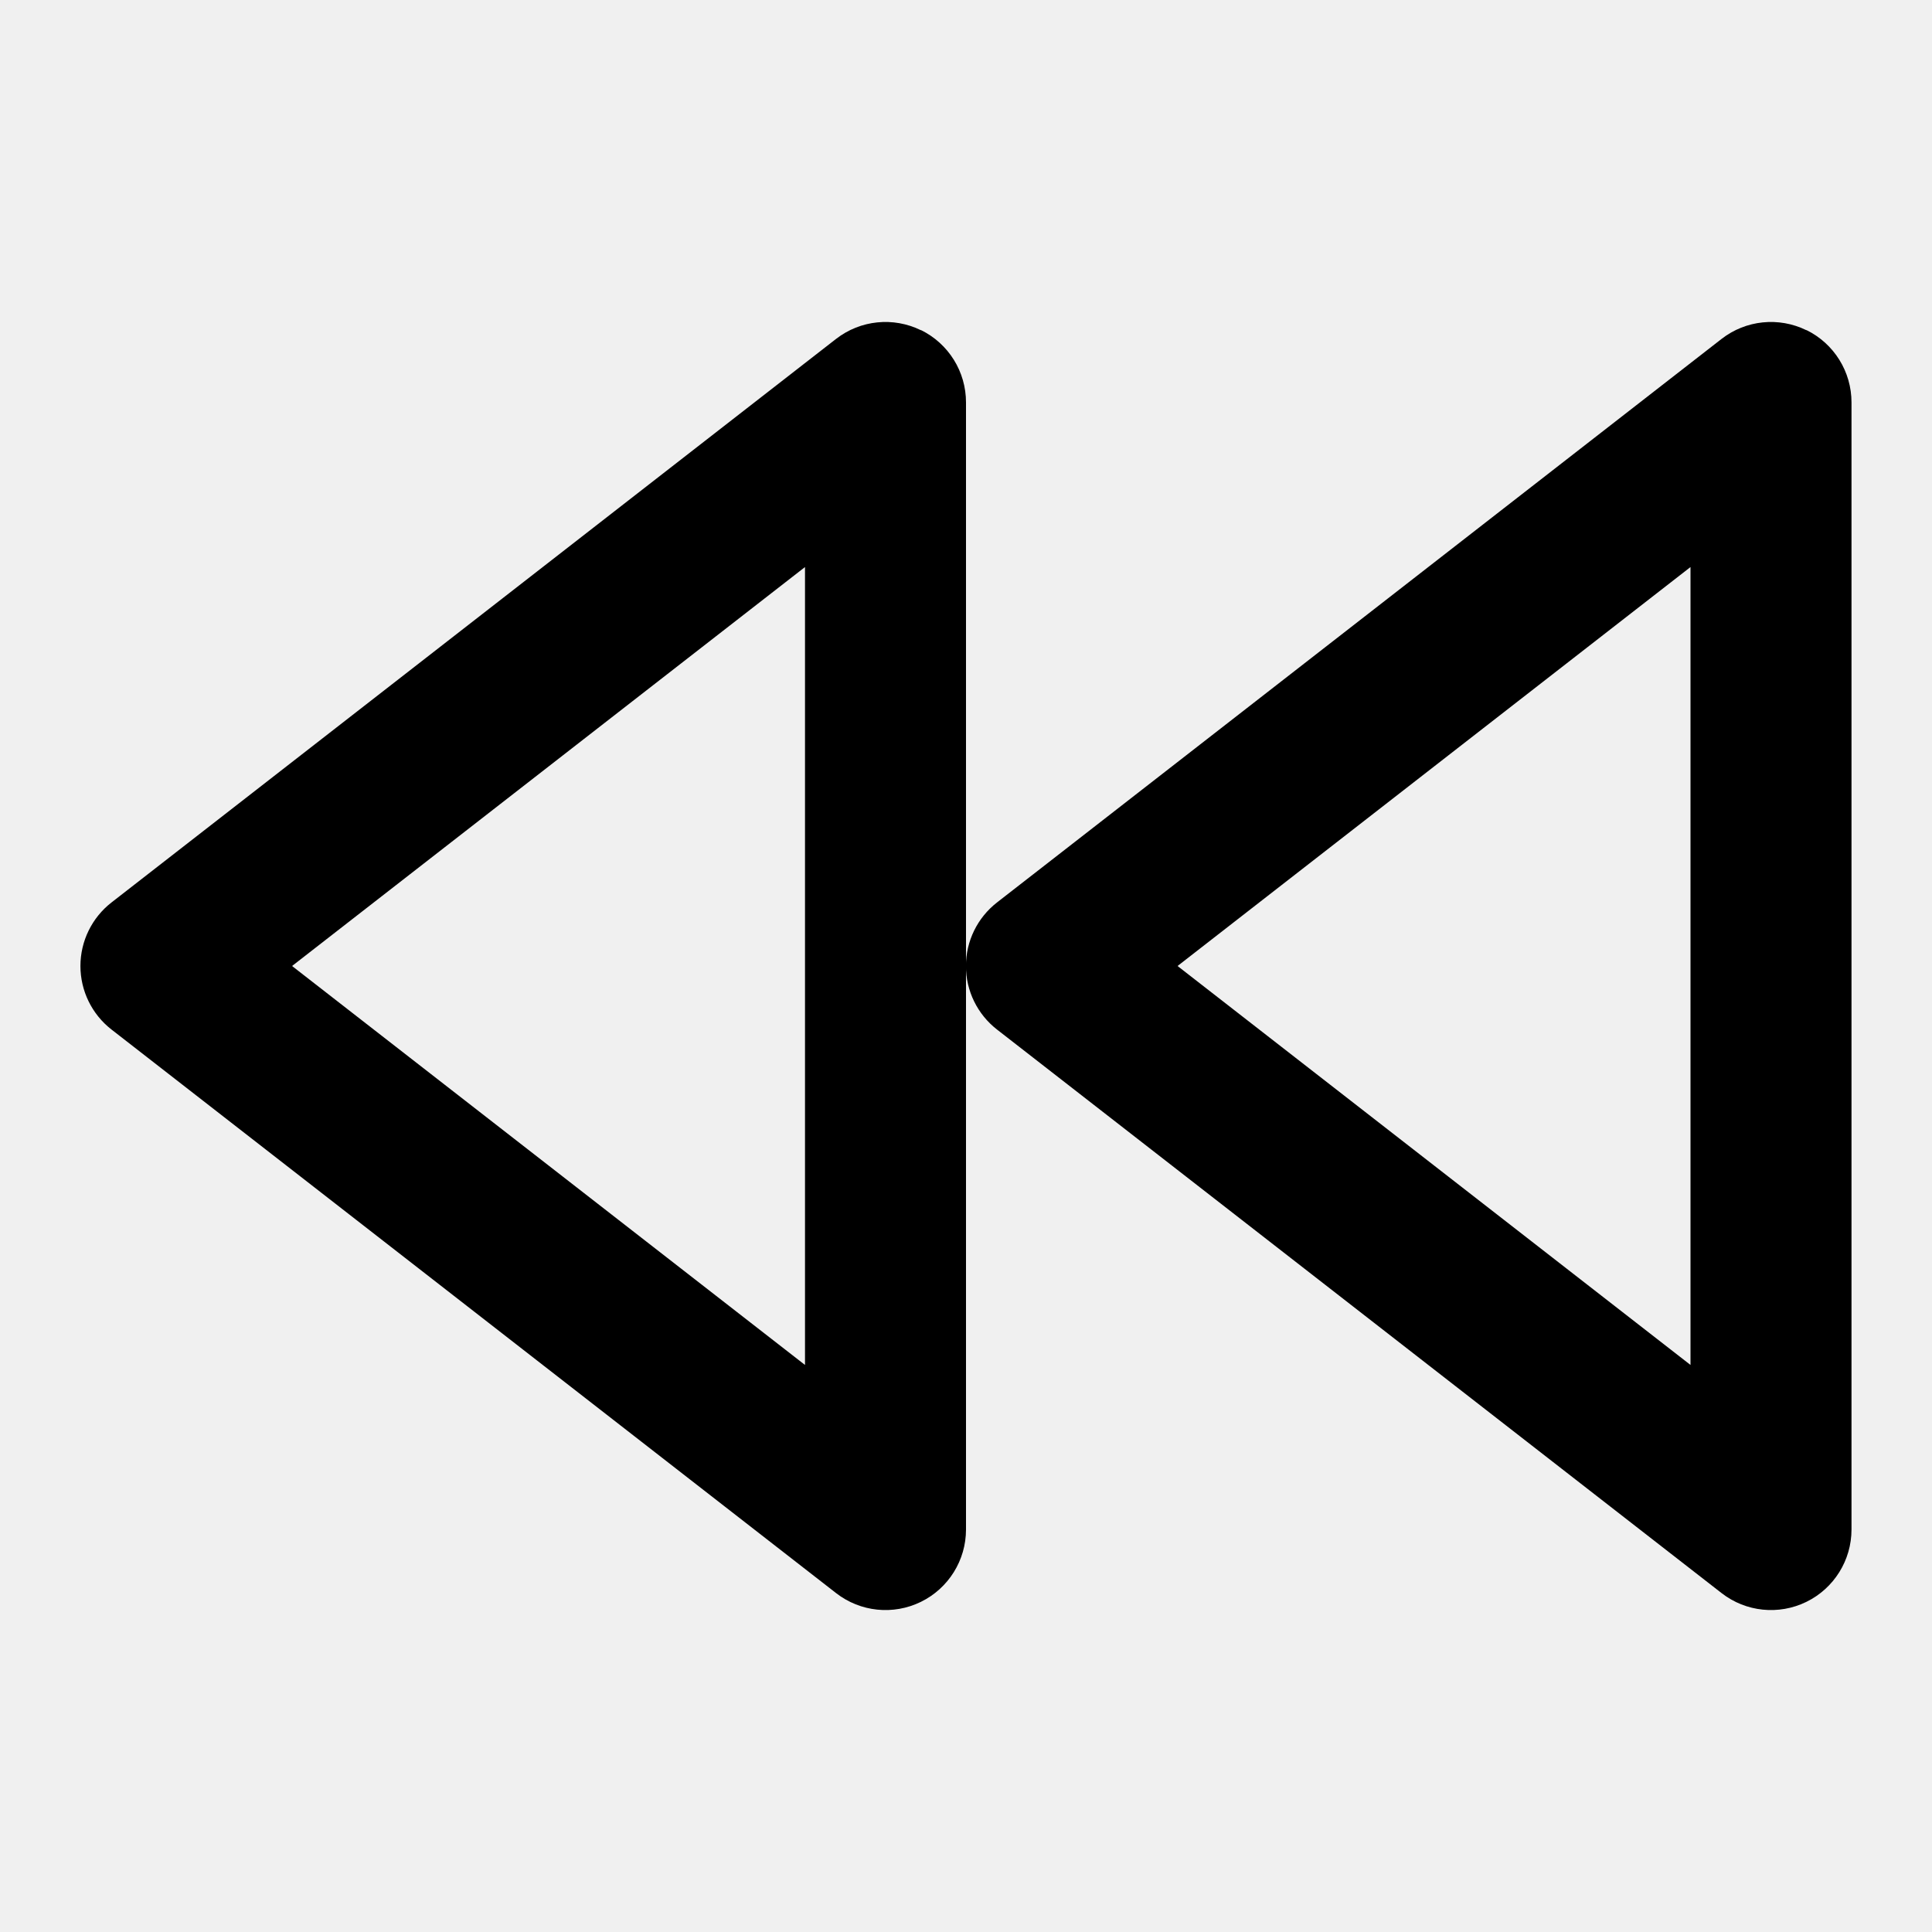
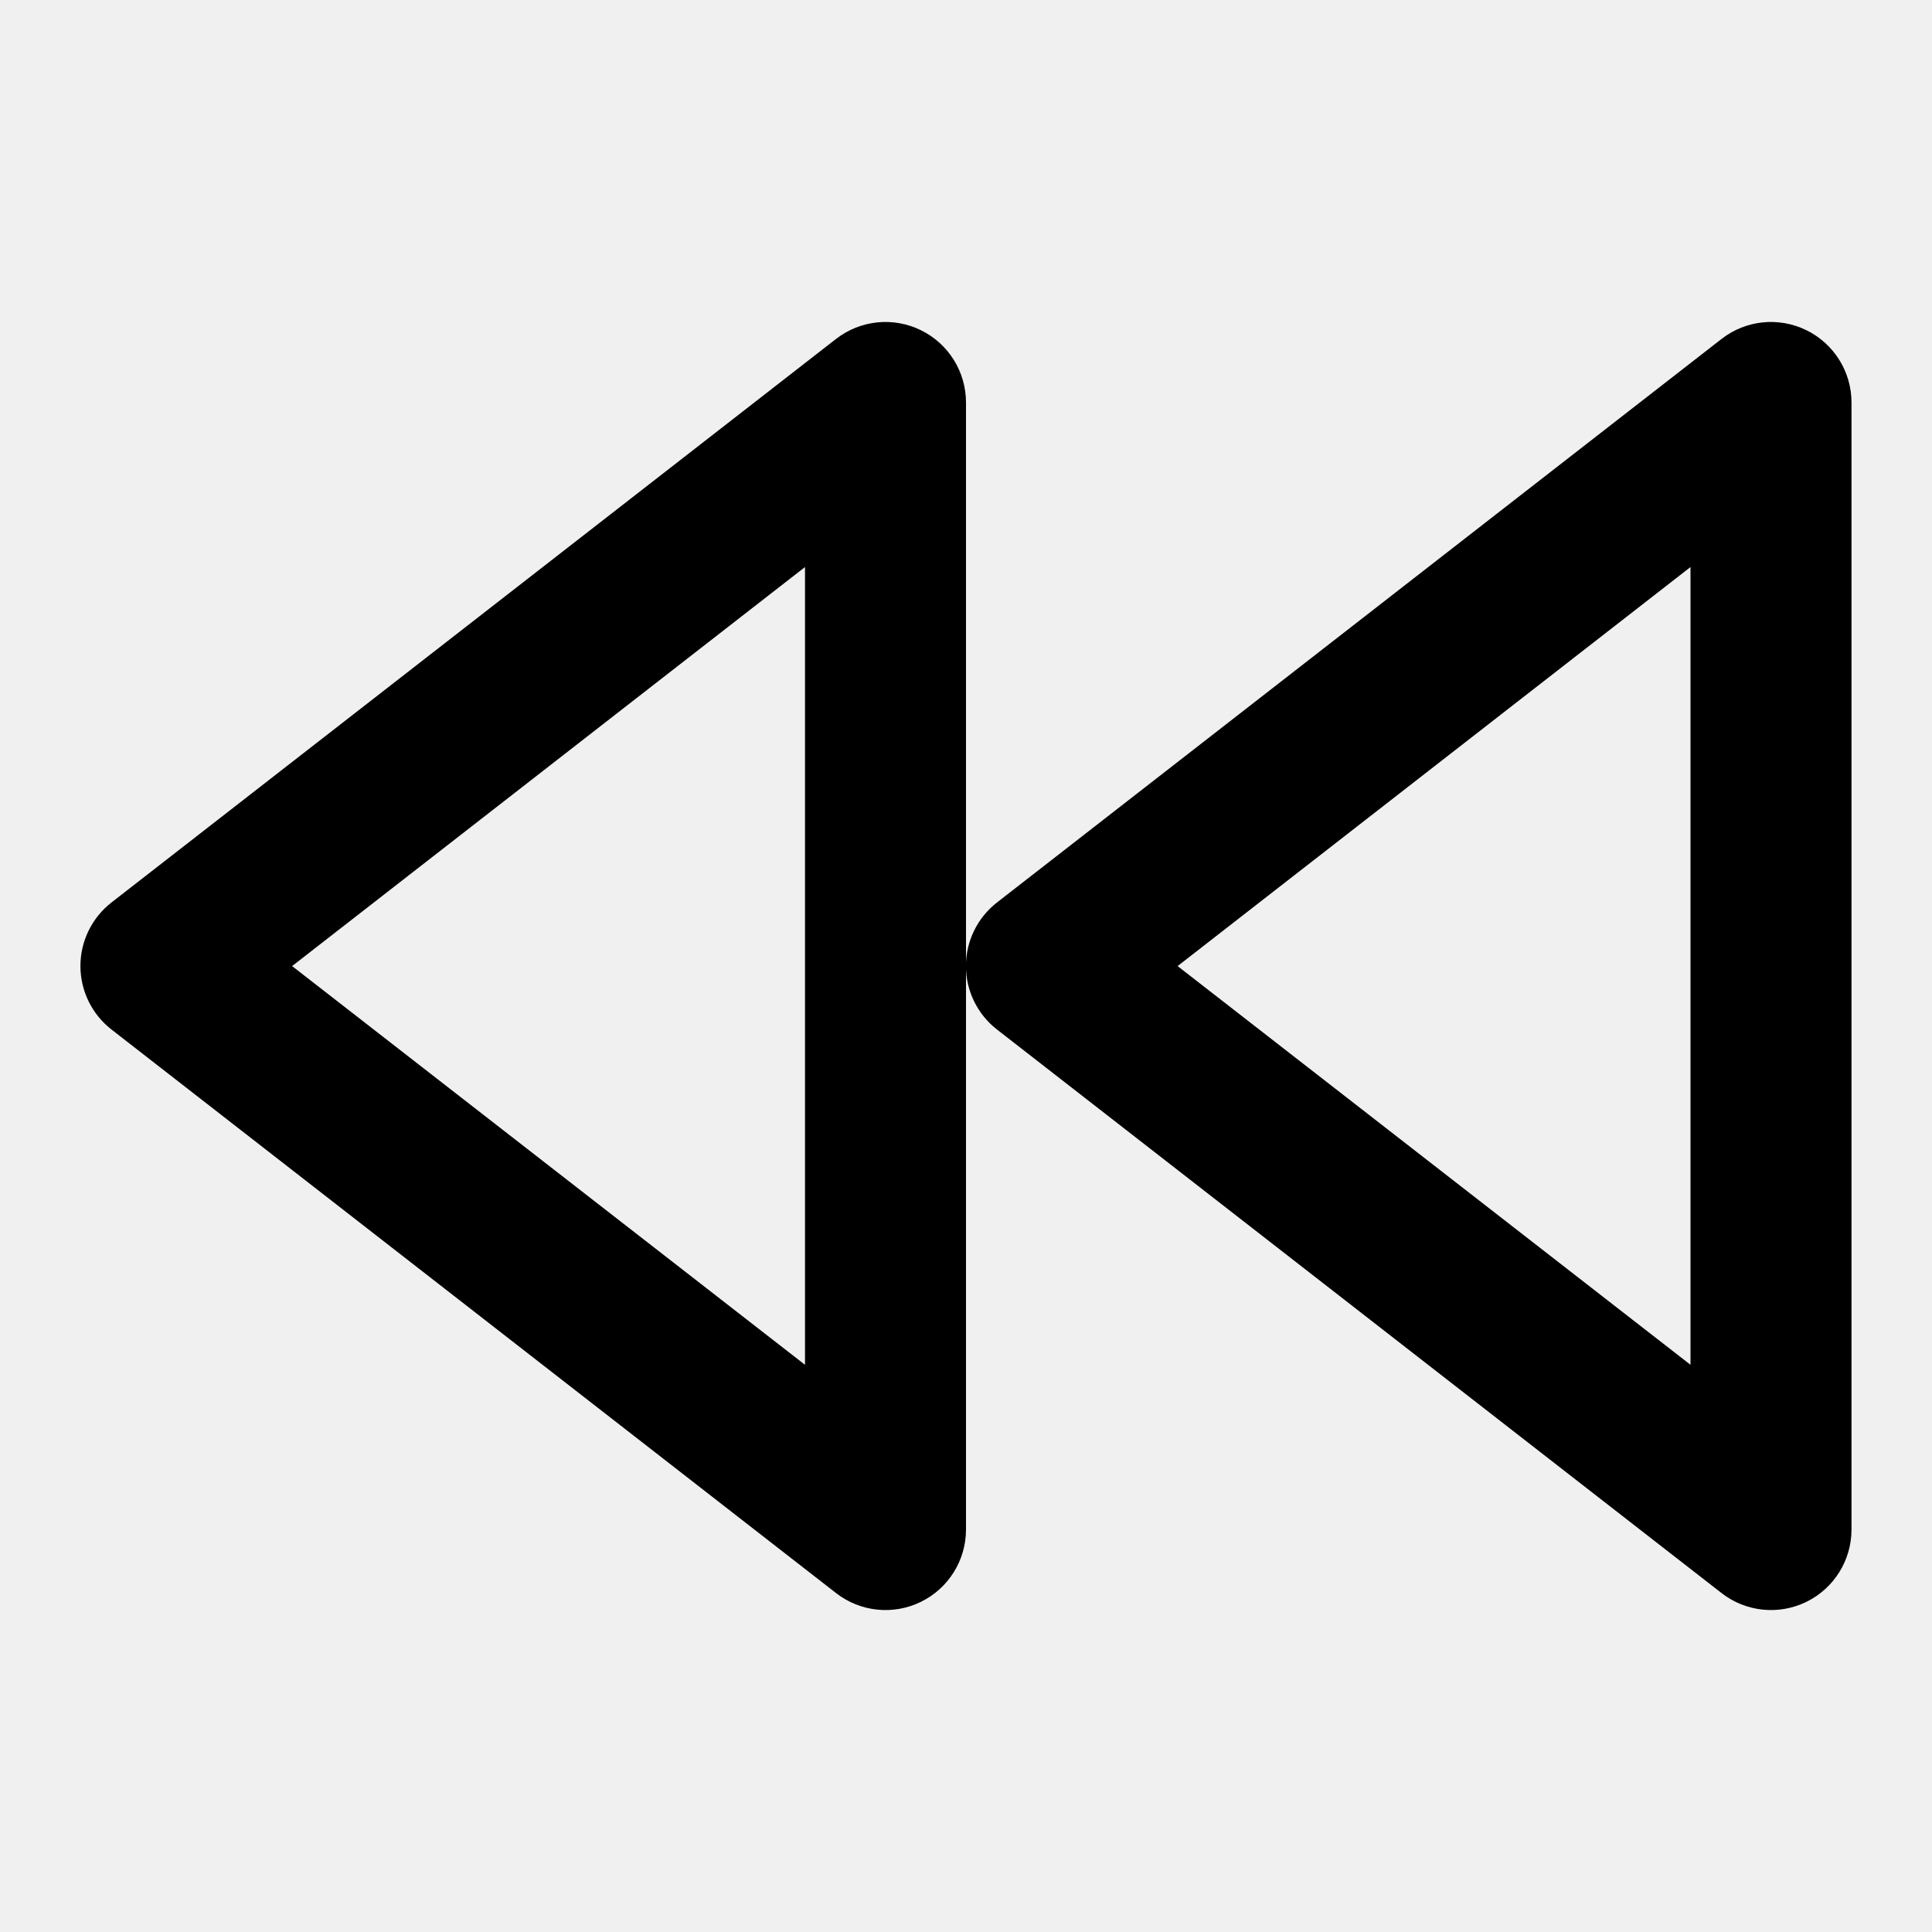
<svg xmlns="http://www.w3.org/2000/svg" width="12" height="12" fill="none" viewBox="0 0 12 12">
-   <path fill="#000" fill-rule="evenodd" d="M5.72 2.05A.5.5 0 0 1 6 2.5v7a.5.5 0 0 1-.807.395l-4.5-3.5a.5.5 0 0 1 0-.79l4.5-3.5a.5.5 0 0 1 .527-.054ZM1.814 6 5 8.478V3.522L1.814 6Z" clip-rule="evenodd" />
-   <path fill="#000" fill-rule="evenodd" d="M11.22 2.05a.5.5 0 0 1 .28.45v7a.5.5 0 0 1-.807.395l-4.5-3.5a.5.5 0 0 1 0-.79l4.5-3.5a.5.5 0 0 1 .527-.054ZM7.314 6 10.5 8.478V3.522L7.314 6Z" clip-rule="evenodd" />
+   <g clip-path="url(#a)">
+     <path fill="#000" fill-rule="evenodd" d="M5.72 2.051a.5.5 0 0 1 .28.45v7a.5.5 0 0 1-.807.394l-4.5-3.5a.5.5 0 0 1 0-.79l4.5-3.5a.5.5 0 0 1 .527-.054Zm-3.905 3.95L5 8.477V3.522L1.815 6Z" clip-rule="evenodd" />
+     <path fill="#000" fill-rule="evenodd" d="M11.22 2.051a.5.5 0 0 1 .28.45v7a.5.5 0 0 1-.807.394l-4.5-3.5a.5.5 0 0 1 0-.79l4.5-3.5a.5.5 0 0 1 .527-.054Zm-3.905 3.95L10.5 8.477V3.522L7.315 6Z" clip-rule="evenodd" />
+   </g>
+   <defs>
+     <clipPath id="a">
+       <path fill="#fff" d="M0 0h12v12H0z" />
+     </clipPath>
+   </defs>
</svg>
